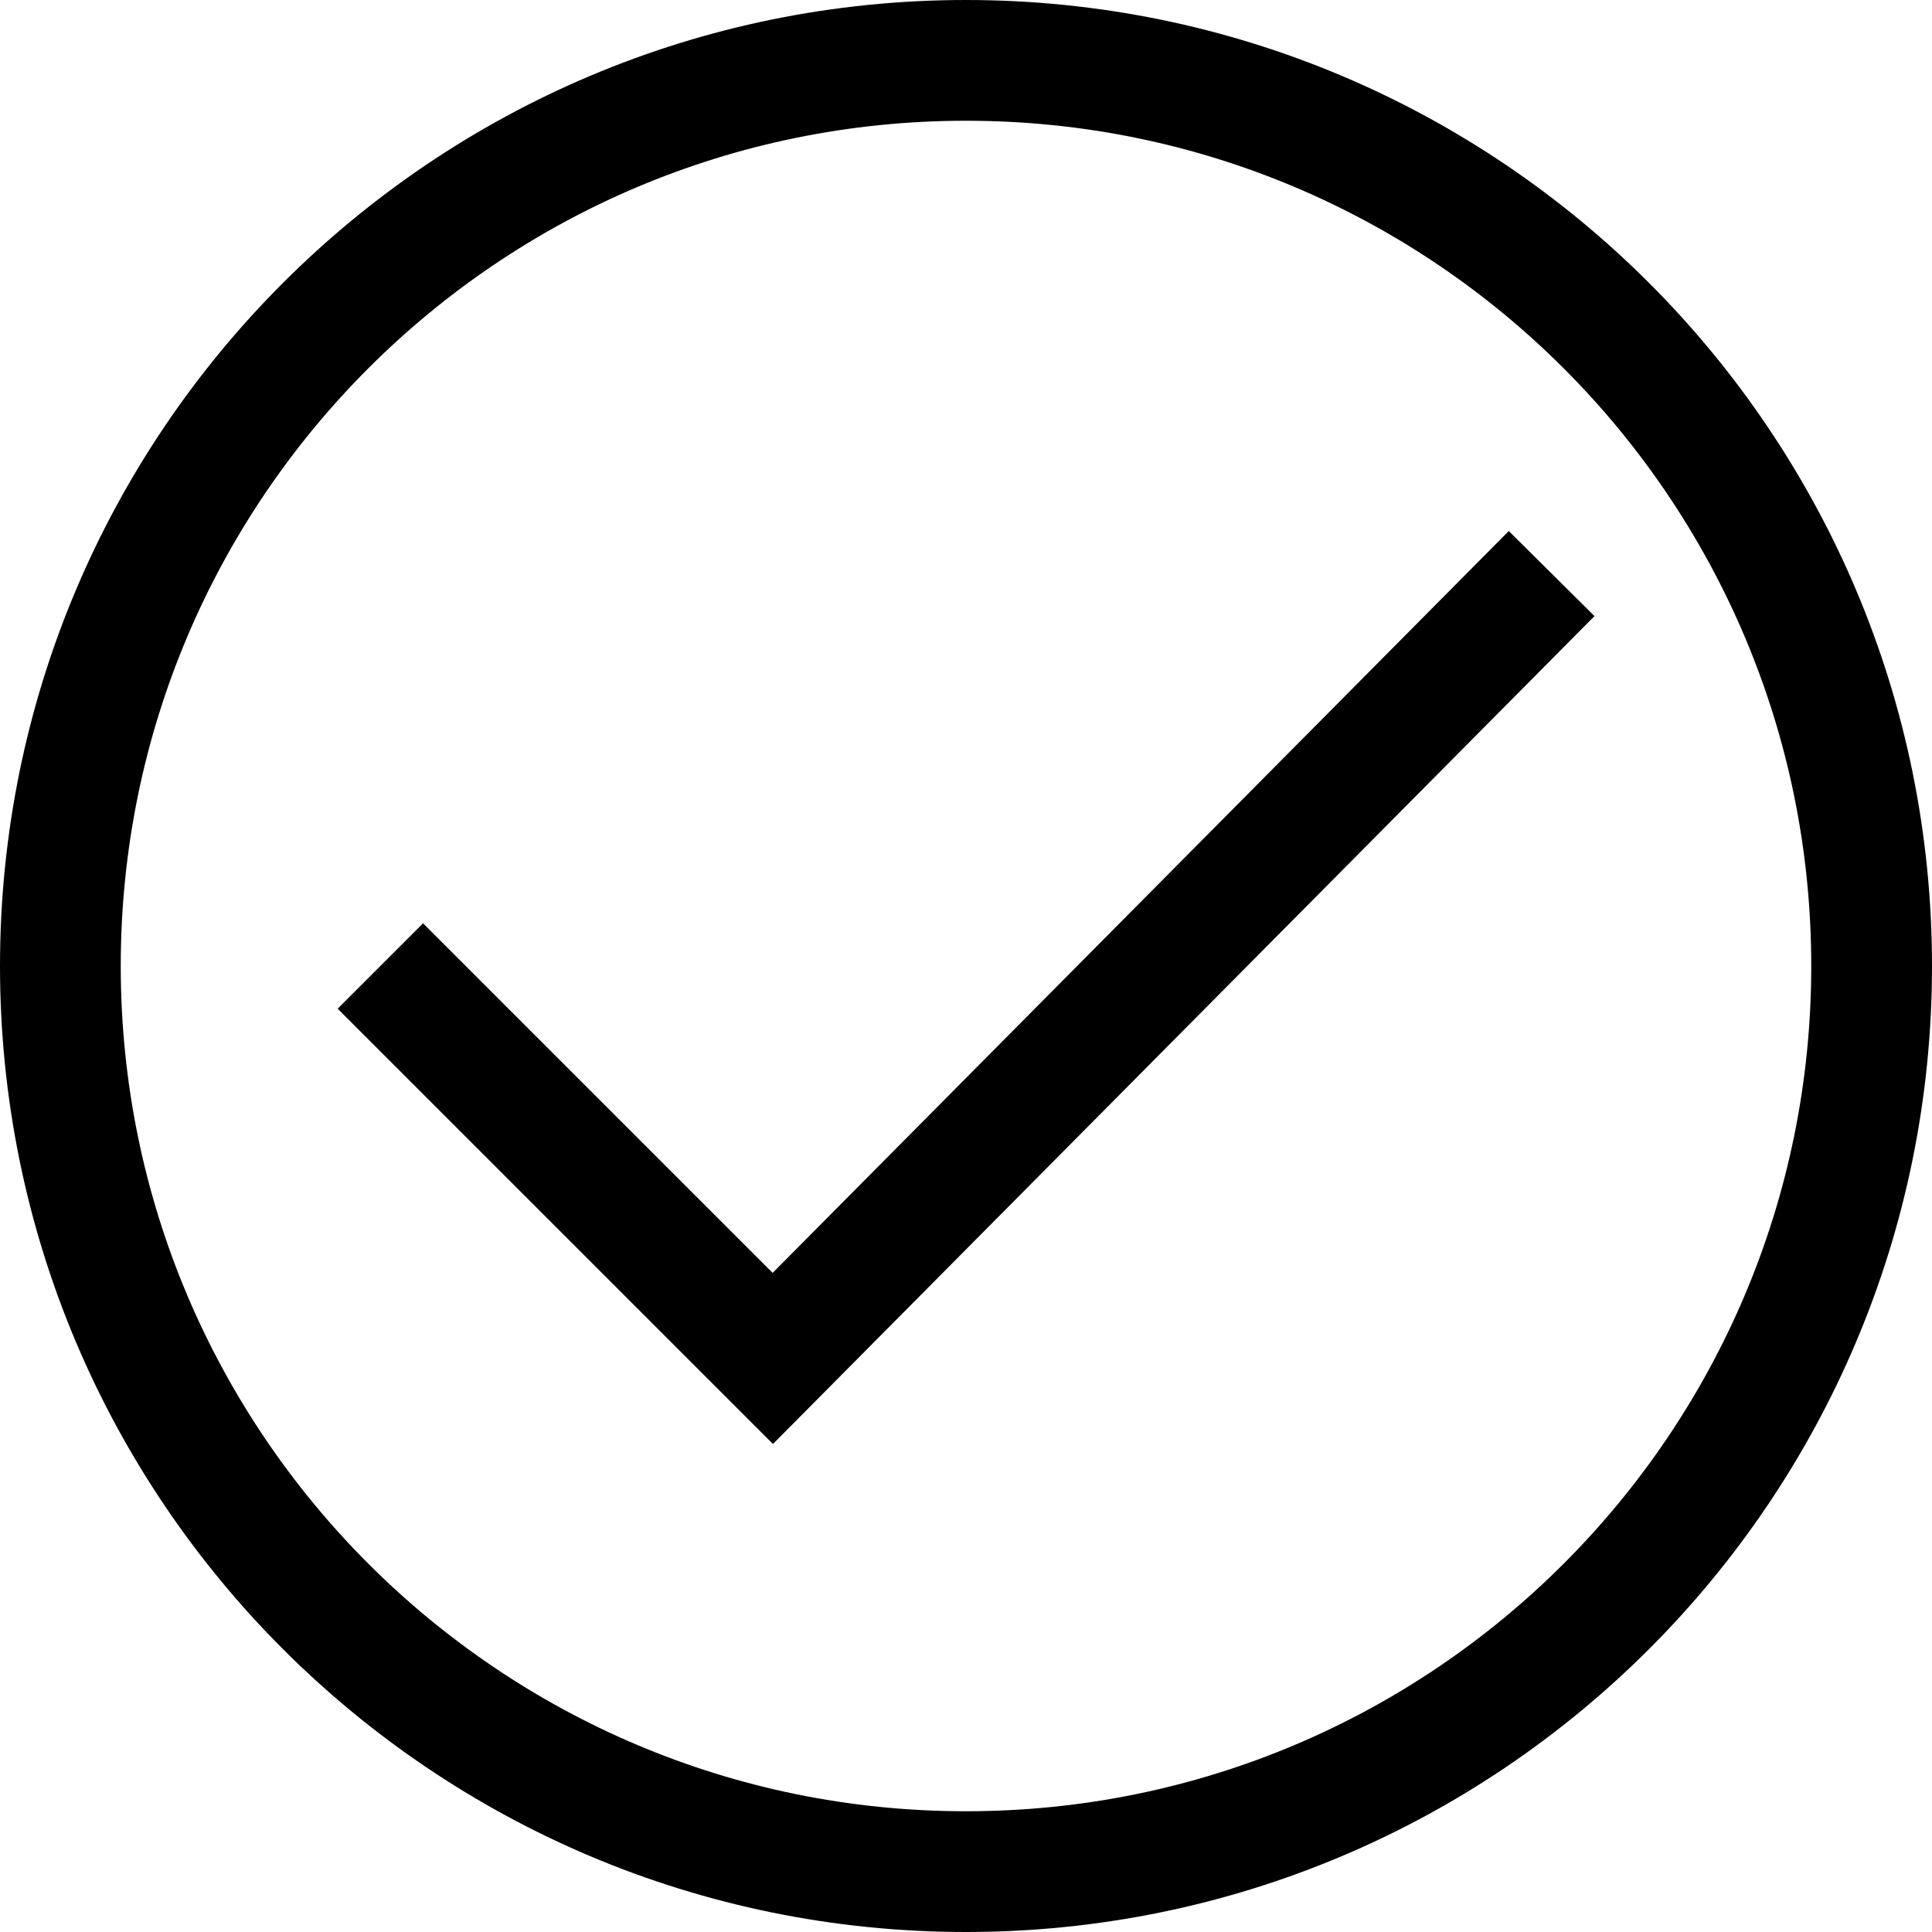
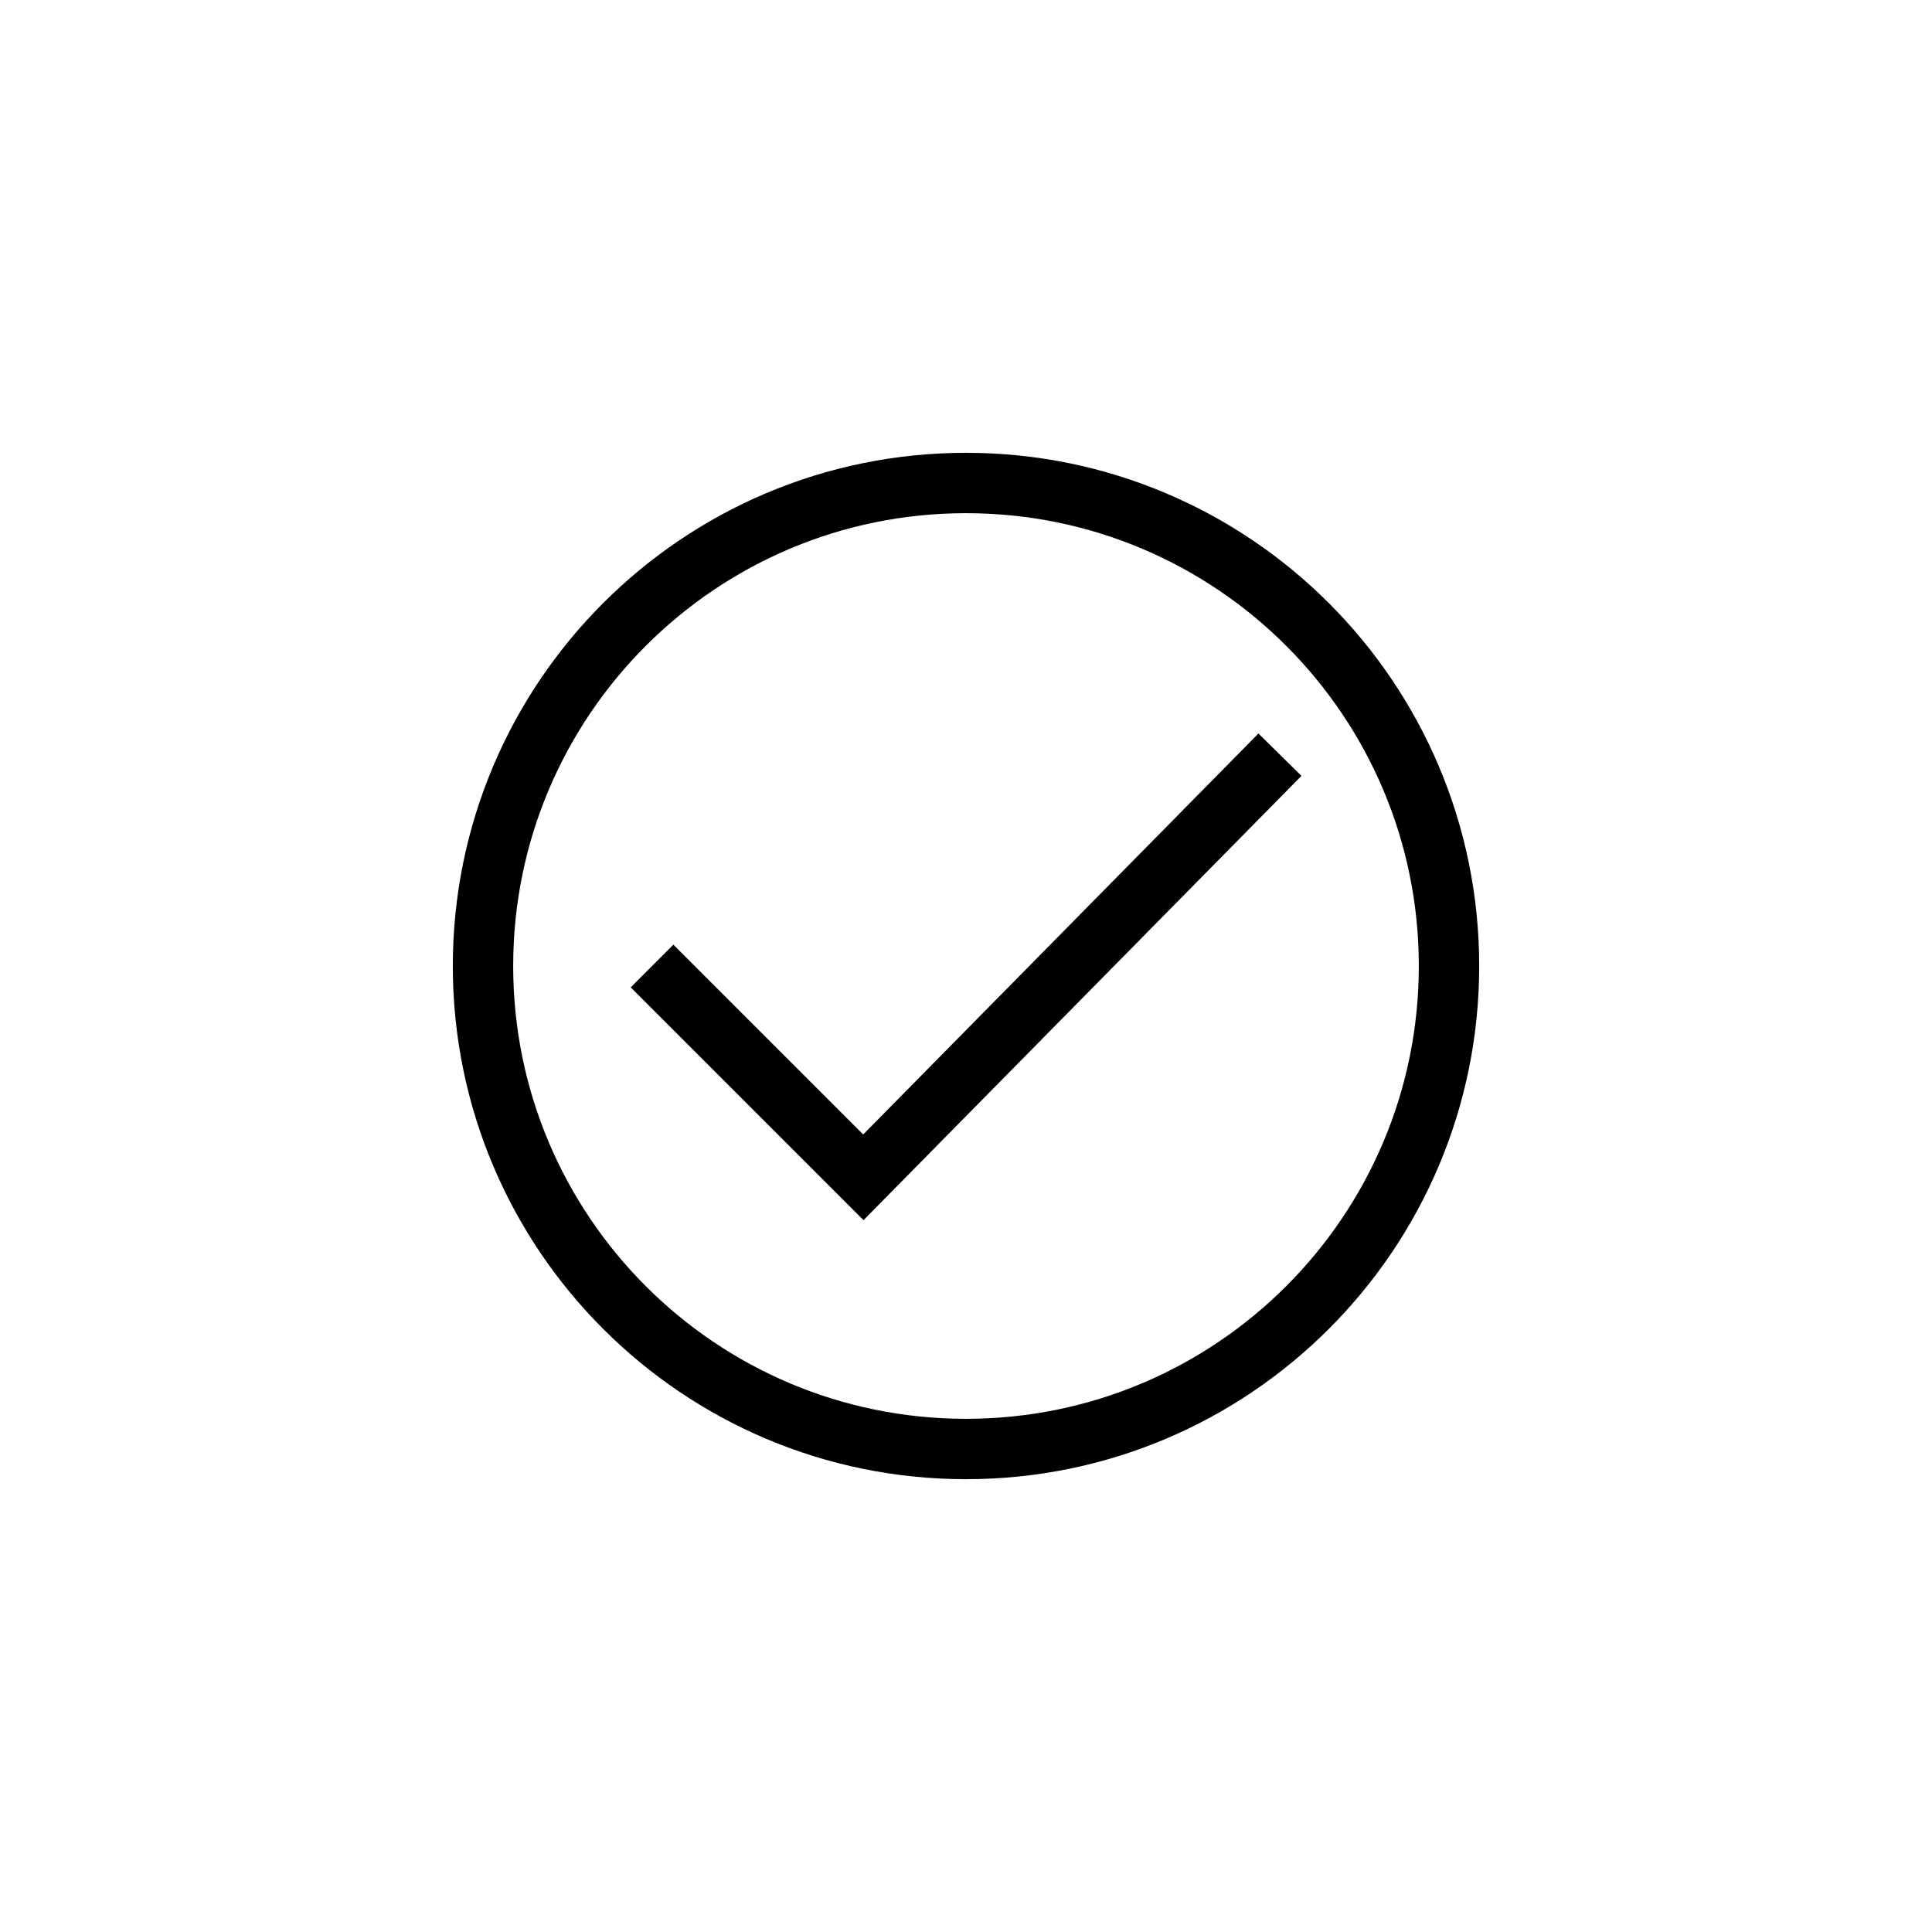
<svg xmlns="http://www.w3.org/2000/svg" viewBox="0 0 32 32">
-   <circle fill="none" stroke="black" stroke-width="2" r="15" cx="16" cy="16" />
-   <polyline fill="none" stroke="black" stroke-width="2" points="6.3,16 12.8,22.5 25.7,9.5" />
+   <circle fill="none" stroke="black" stroke-width="1" r="8" cx="16" cy="16" />
+   <polyline fill="none" stroke="black" stroke-width="1" points="10.8,16 14.3,19.5 21.2,12.5" />
</svg>
